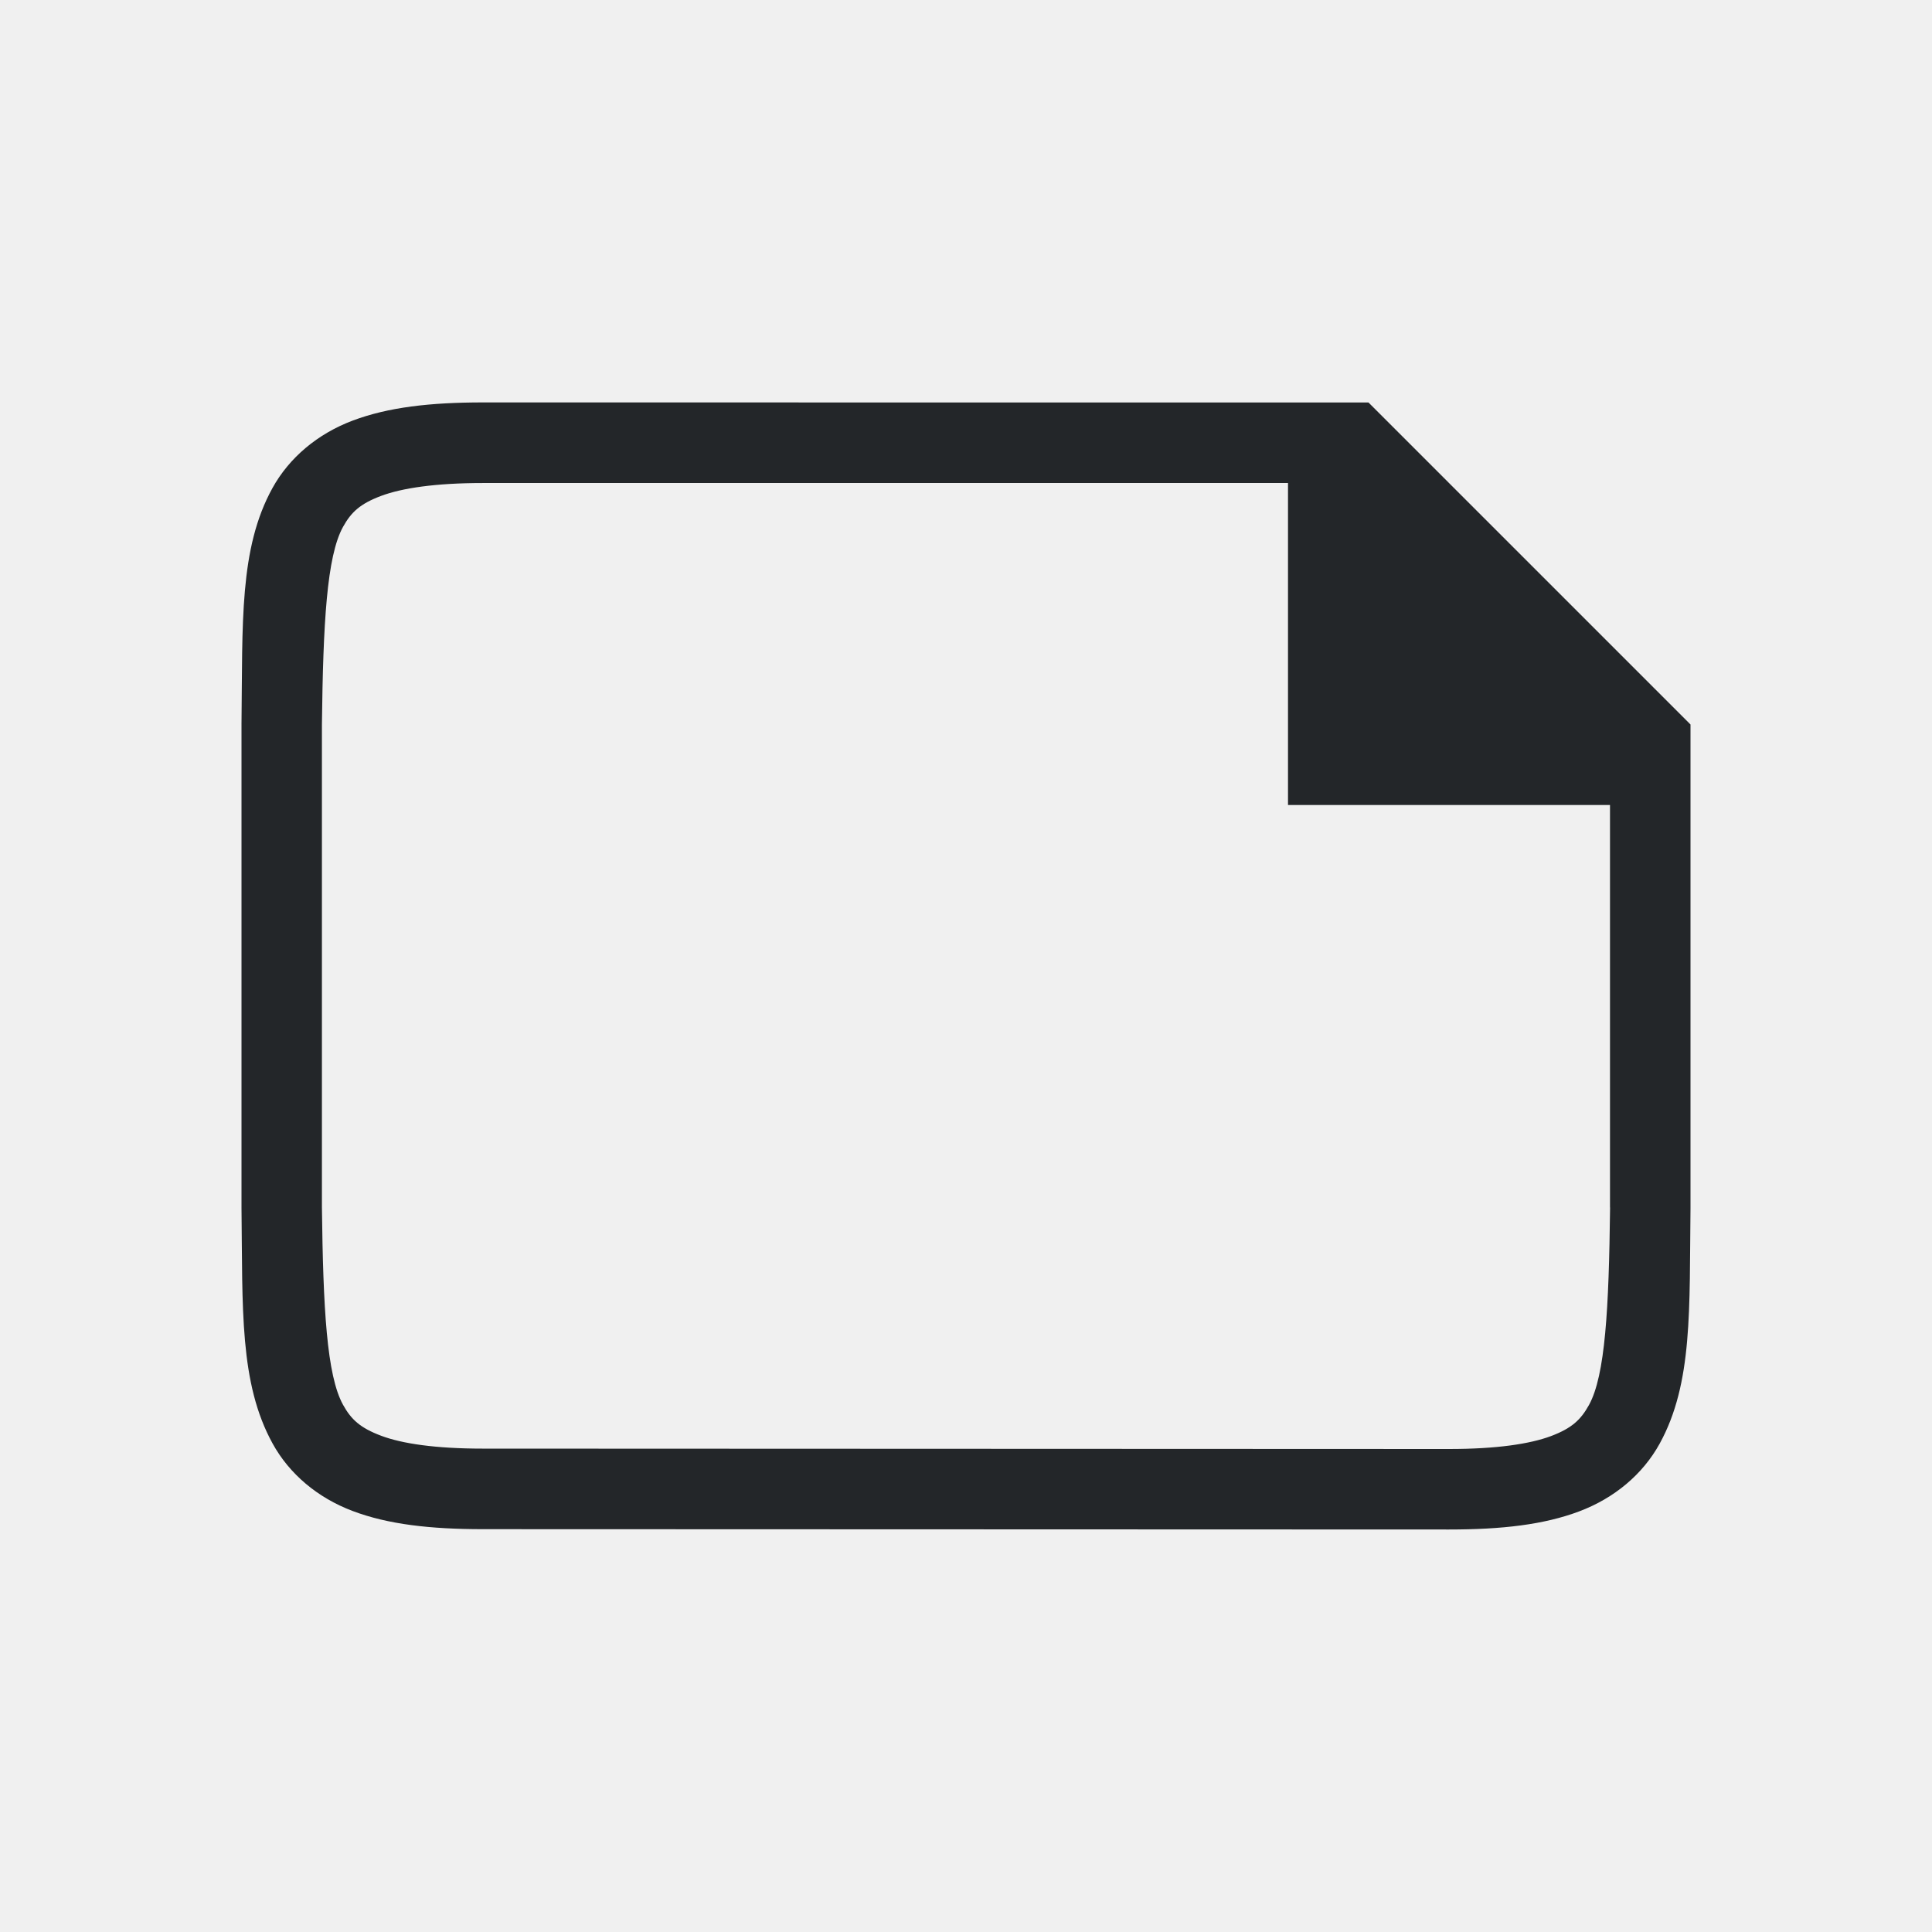
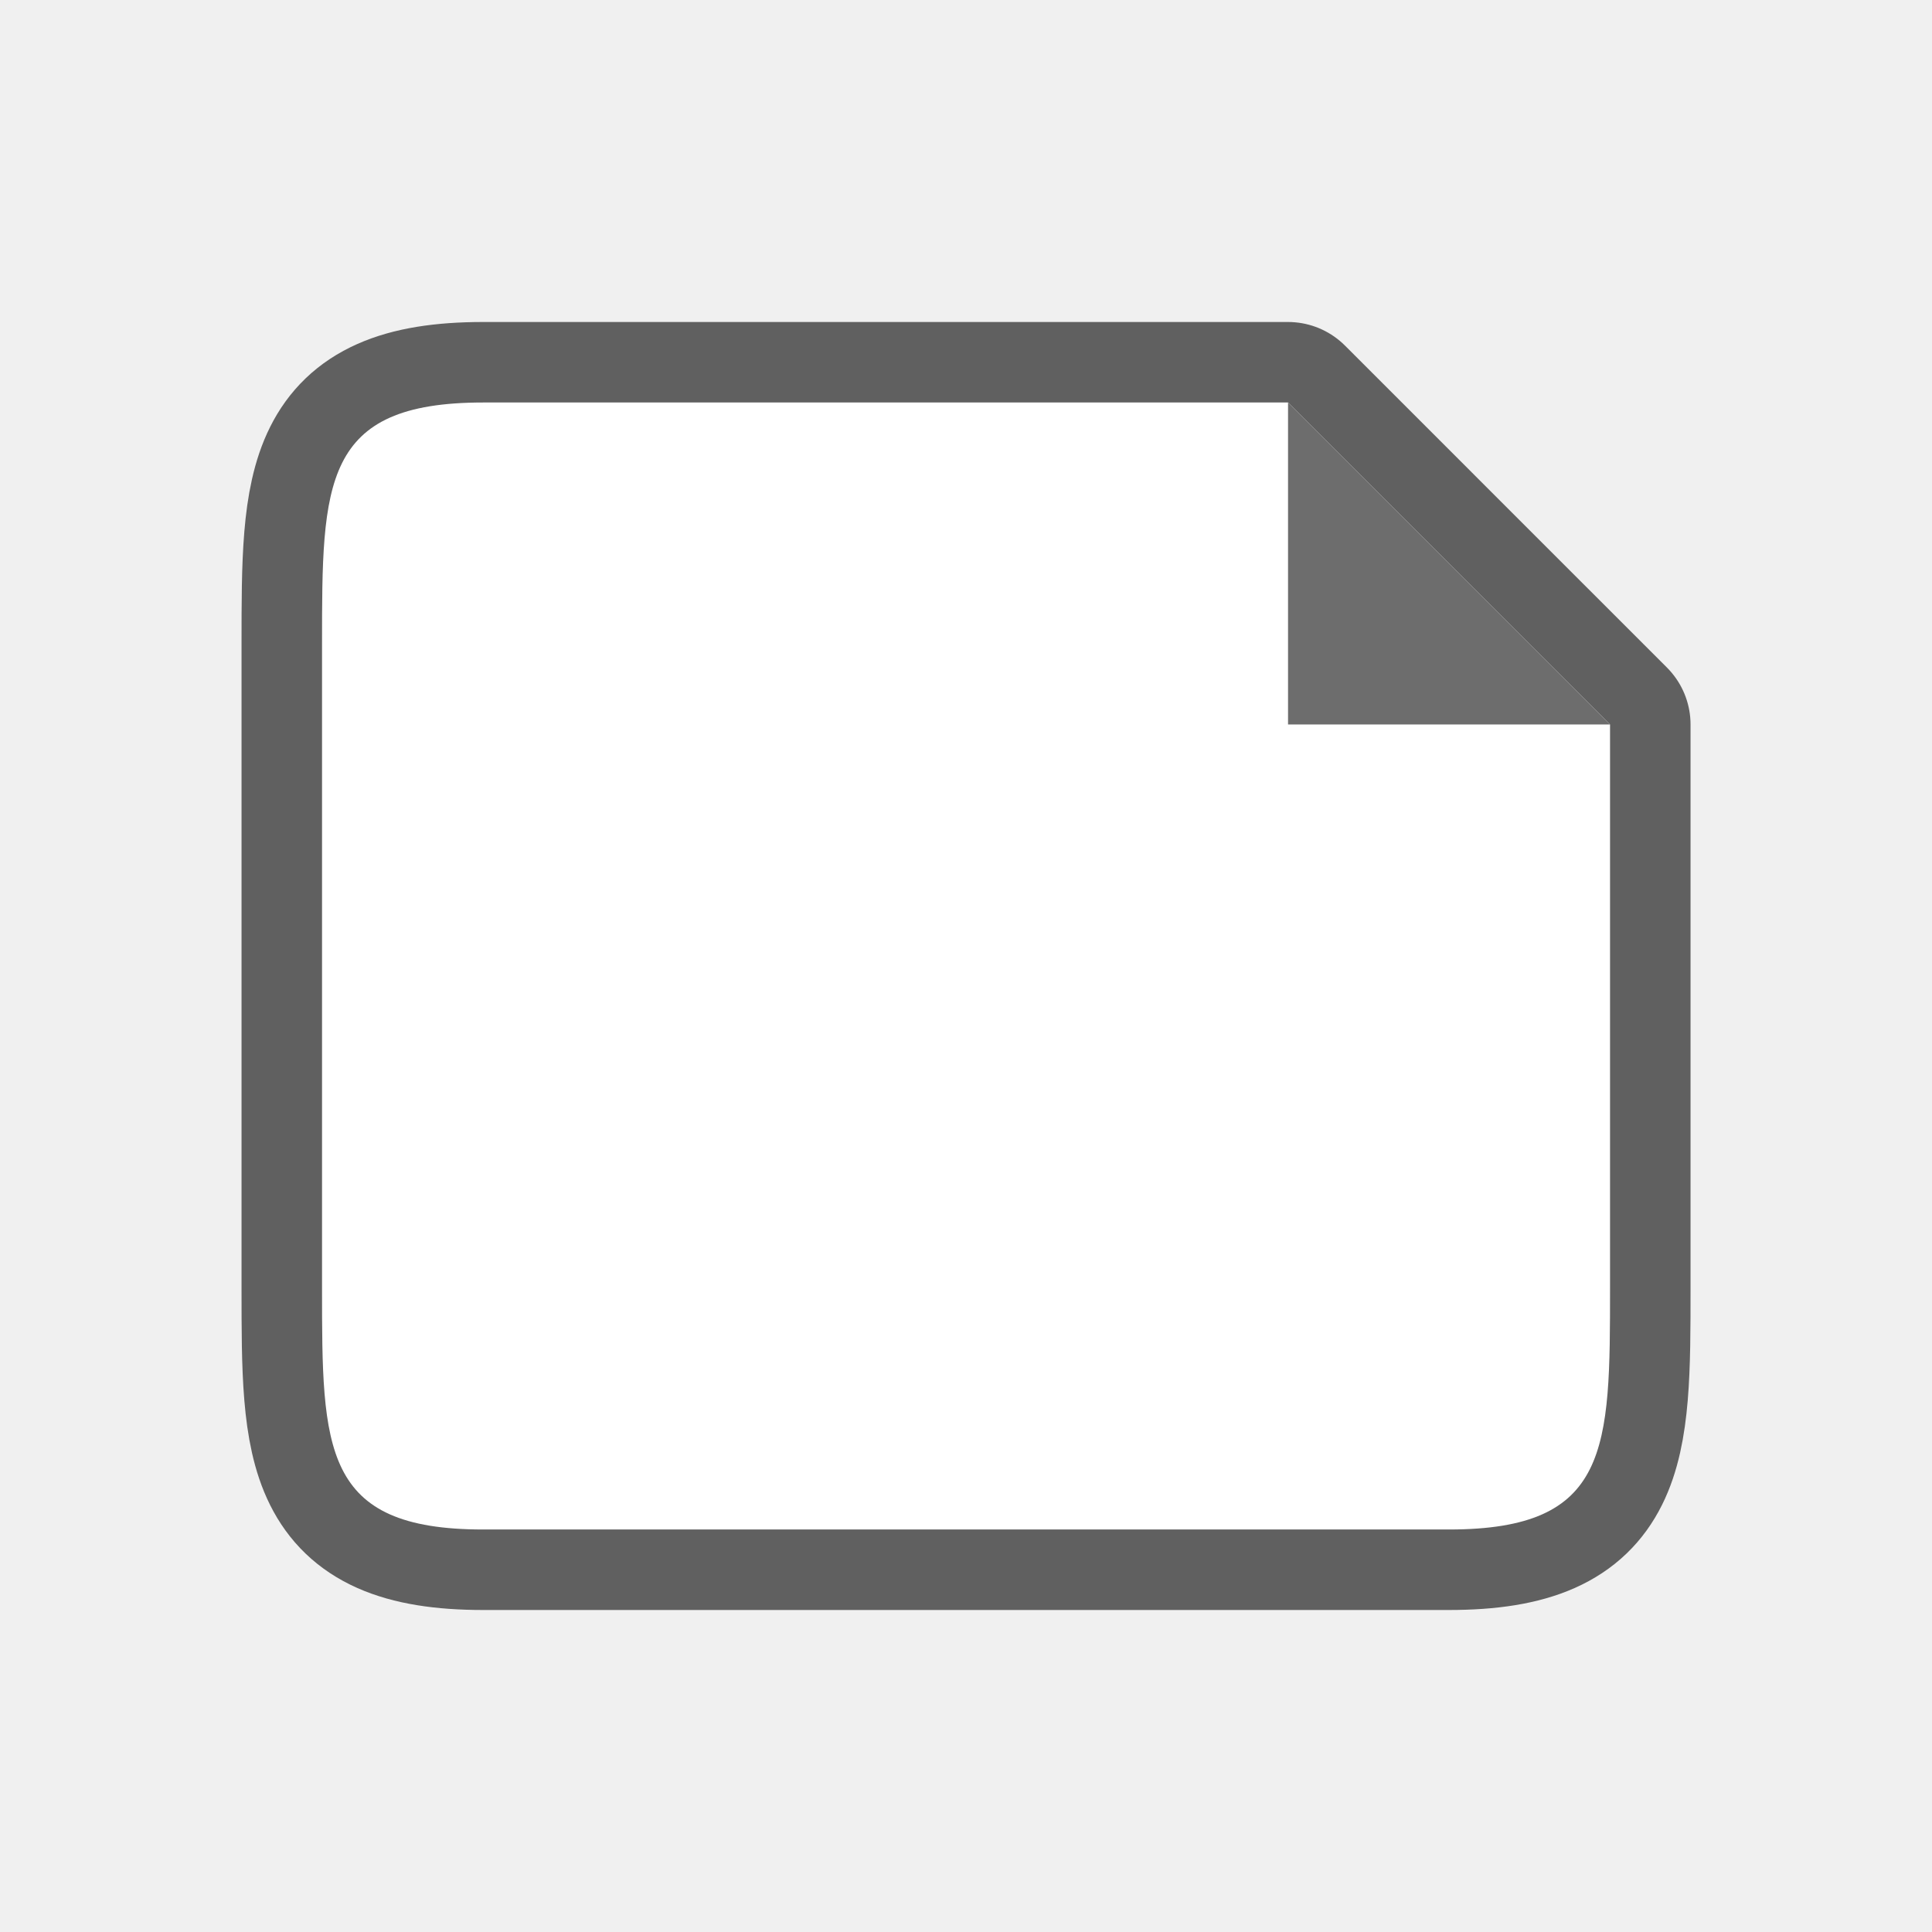
<svg xmlns="http://www.w3.org/2000/svg" viewBox="0 0 24 24" version="1.1" id="svg4">
  <defs id="defs8" />
-   <path d="m 21,15.005 c -0.015,1.258 0.031,2.179 -0.385,2.932 -0.208,0.376 -0.559,0.673 -0.998,0.838 C 19.179,18.94 18.658,19 18,19 L 6,18.996 c -0.658,-2.1e-4 -1.179,-0.06 -1.617,-0.225 -0.439,-0.165 -0.789,-0.462 -0.996,-0.838 -0.415,-0.753 -0.372,-1.674 -0.387,-2.932 v -0.002 -6.001 -0.004 c 0.015,-1.258 -0.031,-2.179 0.385,-2.932 0.208,-0.376 0.559,-0.673 0.998,-0.838 0.439,-0.165 0.96,-0.225 1.617,-0.225 L 17,5 l 4,4 v 6.002 z m -1,-0.006 V 10 H 16 V 6 l -10,2.59e-4 c -0.592,1.5e-5 -1.006,0.063 -1.266,0.16 -0.26,0.098 -0.371,0.201 -0.473,0.385 -0.202,0.366 -0.247,1.197 -0.262,2.455 v 5.989 0.006 c 0.015,1.259 0.06,2.089 0.262,2.455 0.101,0.183 0.213,0.287 0.473,0.385 0.26,0.098 0.673,0.16 1.266,0.16 L 18,18 c 0.592,1.89e-4 1.006,-0.063 1.266,-0.16 0.26,-0.098 0.371,-0.203 0.473,-0.387 0.202,-0.366 0.247,-1.195 0.262,-2.453 z" id="path2732-8-9-9" style="color:#000000;font-style:normal;font-variant:normal;font-weight:normal;font-stretch:normal;font-size:medium;line-height:normal;font-family:sans-serif;font-variant-ligatures:normal;font-variant-position:normal;font-variant-caps:normal;font-variant-numeric:normal;font-variant-alternates:normal;font-feature-settings:normal;text-indent:0;text-align:start;text-decoration:none;text-decoration-line:none;text-decoration-style:solid;text-decoration-color:#000000;letter-spacing:normal;word-spacing:normal;text-transform:none;writing-mode:lr-tb;direction:ltr;text-orientation:mixed;dominant-baseline:auto;baseline-shift:baseline;text-anchor:start;white-space:normal;shape-padding:0;clip-rule:nonzero;display:inline;overflow:visible;visibility:visible;opacity:1;isolation:auto;mix-blend-mode:normal;color-interpolation:sRGB;color-interpolation-filters:linearRGB;solid-color:#000000;solid-opacity:1;vector-effect:none;fill:#232629;fill-opacity:1;fill-rule:nonzero;stroke:none;stroke-width:1;stroke-linecap:butt;stroke-linejoin:miter;stroke-miterlimit:4;stroke-dasharray:none;stroke-dashoffset:0;stroke-opacity:1;marker:none;color-rendering:auto;image-rendering:auto;shape-rendering:auto;text-rendering:auto;enable-background:accumulate" />
+   <g id="g825" transform="matrix(0,-1,-1,0,29.84746,34.67797)">
+     <path d="m 18.678,25.847 c -2,0 -3,0 -3,-2 V 11.847 c 0,-2 1,-2 3,-2 h 7 l 1,1 2,2 1,1 v 1.406 8.594 c 0,2 -1,2 -3,2 z" id="path829" style="opacity:0.6;fill:#000000;stroke:#000000;stroke-width:2;stroke-linejoin:round;stroke-miterlimit:4;stroke-dasharray:none" />
+     <path style="fill:#ffffff" id="path2" d="m 18.678,25.847 c -2,0 -3,0 -3,-2 V 11.847 c 0,-2 1,-2 3,-2 h 7 l 1,1 2,2 1,1 v 1.406 8.594 c 0,2 -1,2 -3,2 z" />
+     <path style="fill:#6d6d6d;fill-opacity:1" id="path4" d="M 25.678,13.847 V 9.847 l 4,4 z" />
+   </g>
</svg>
